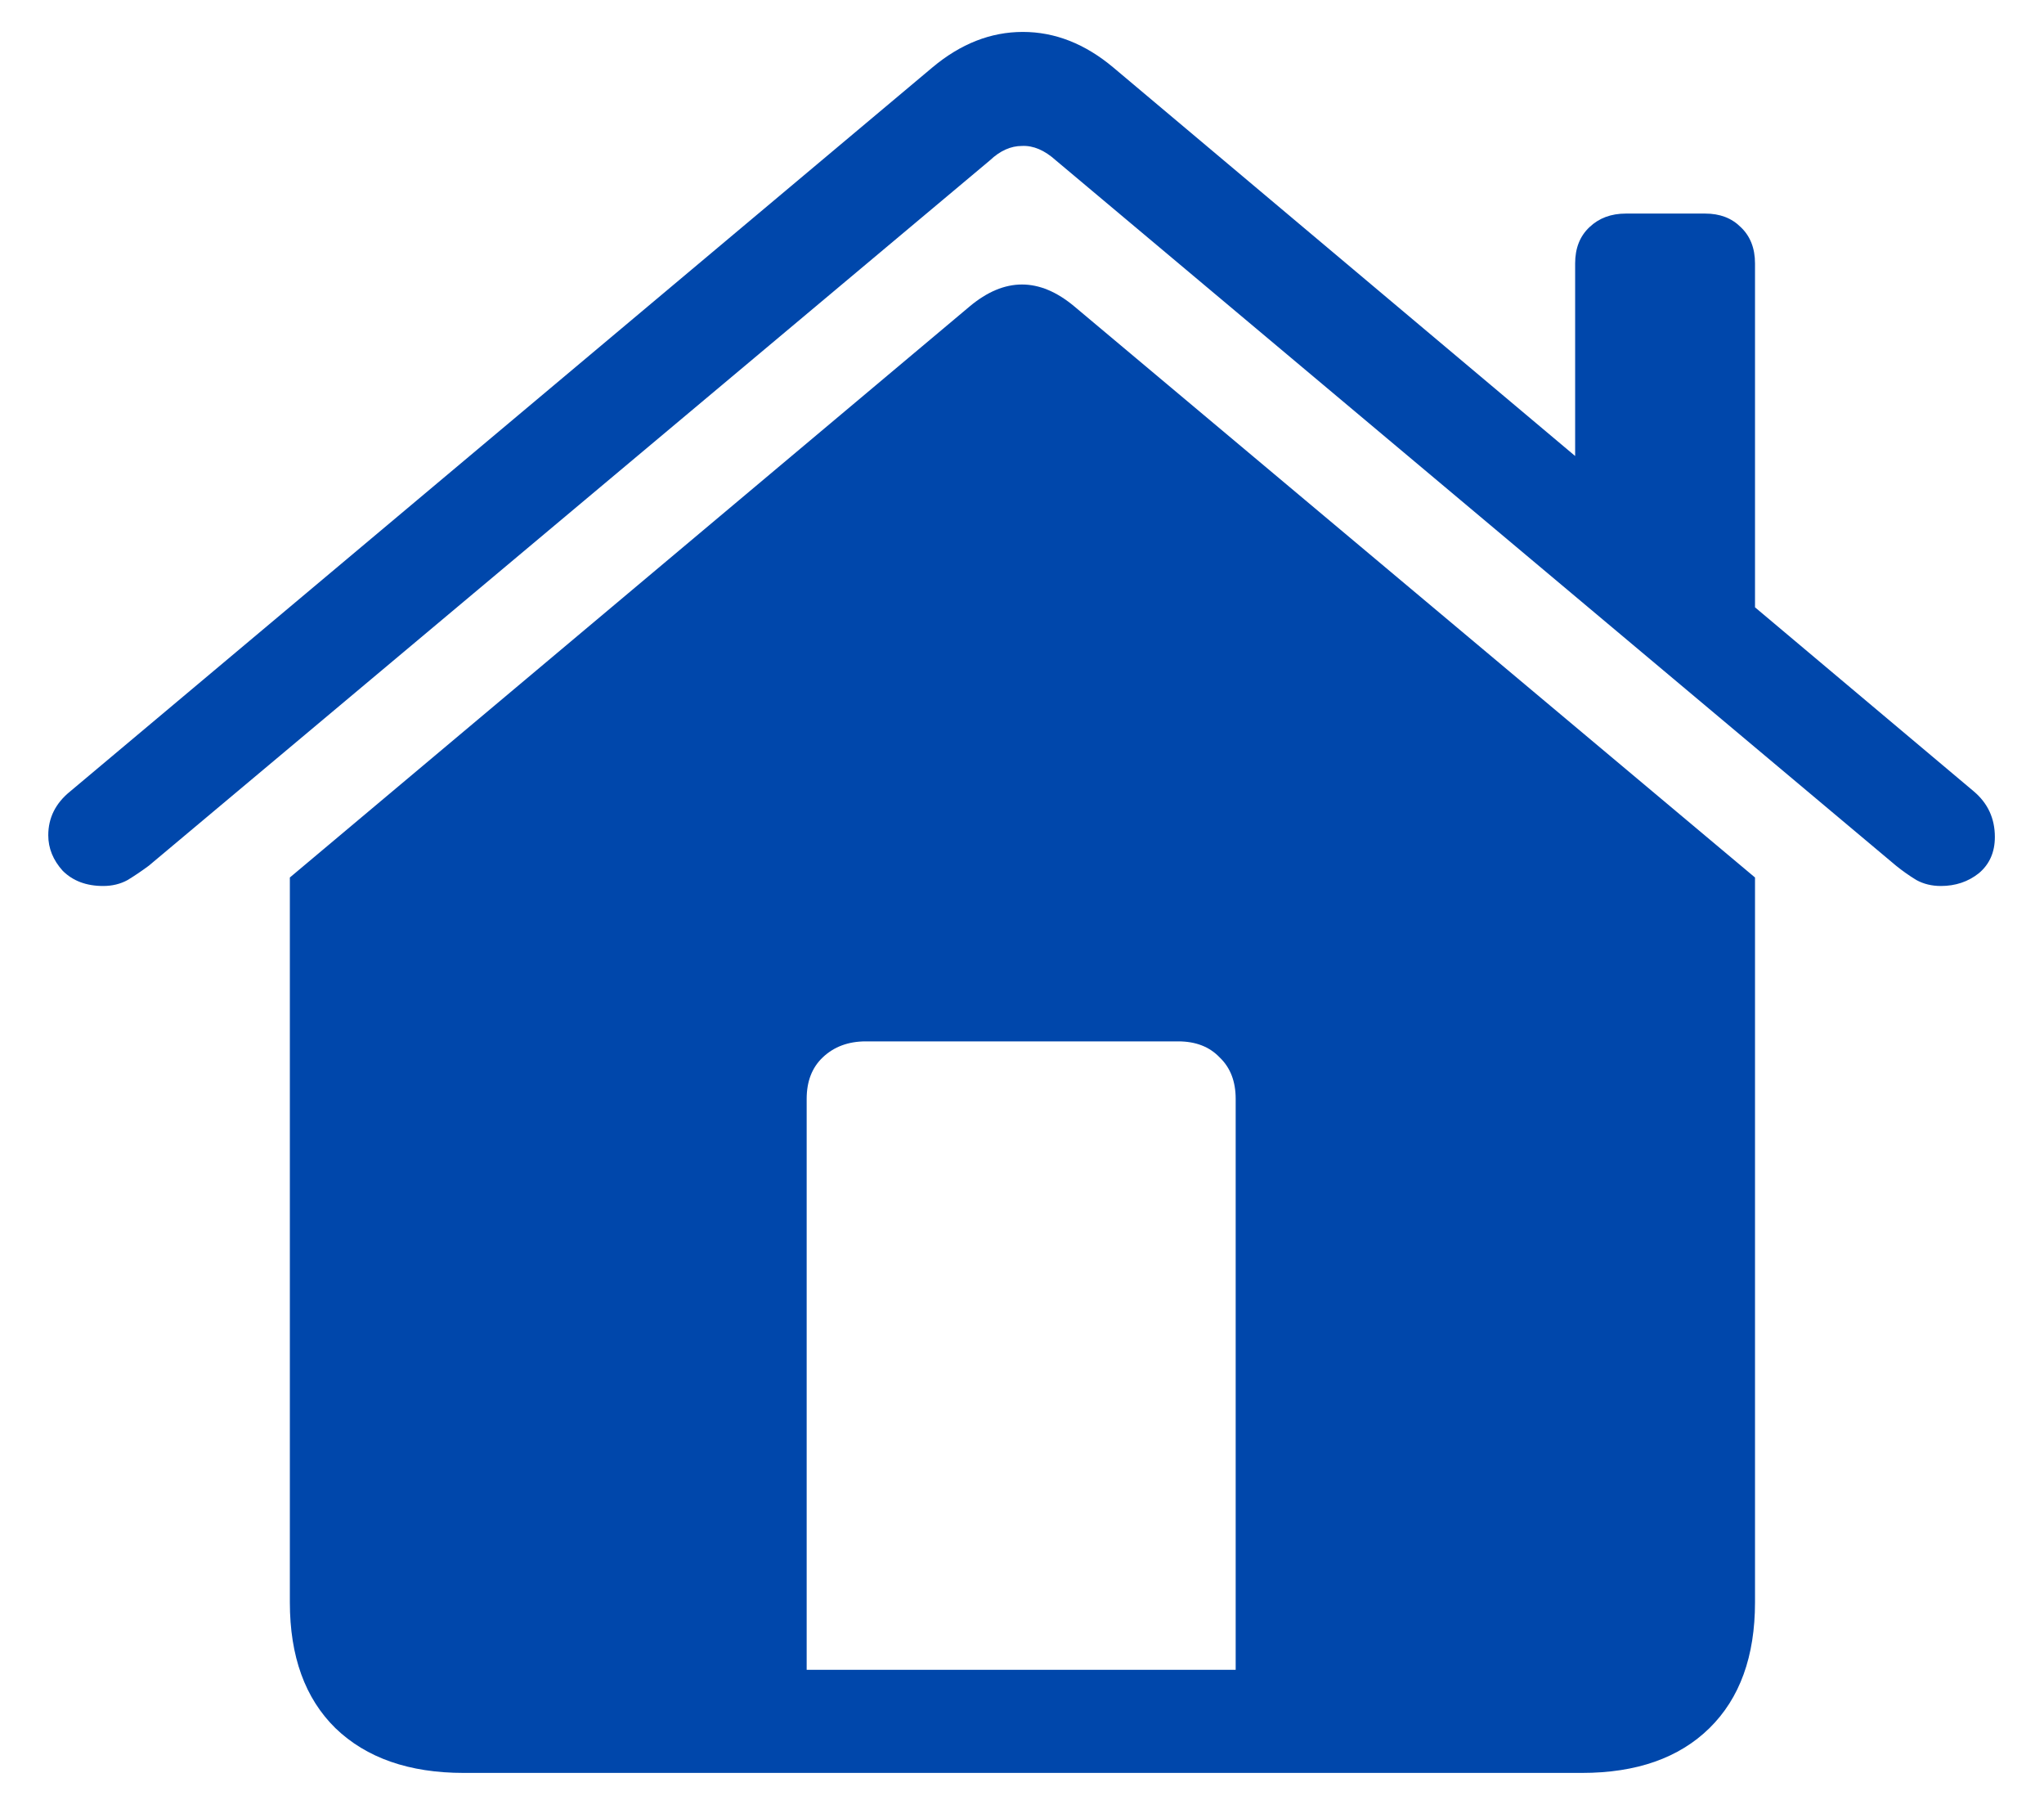
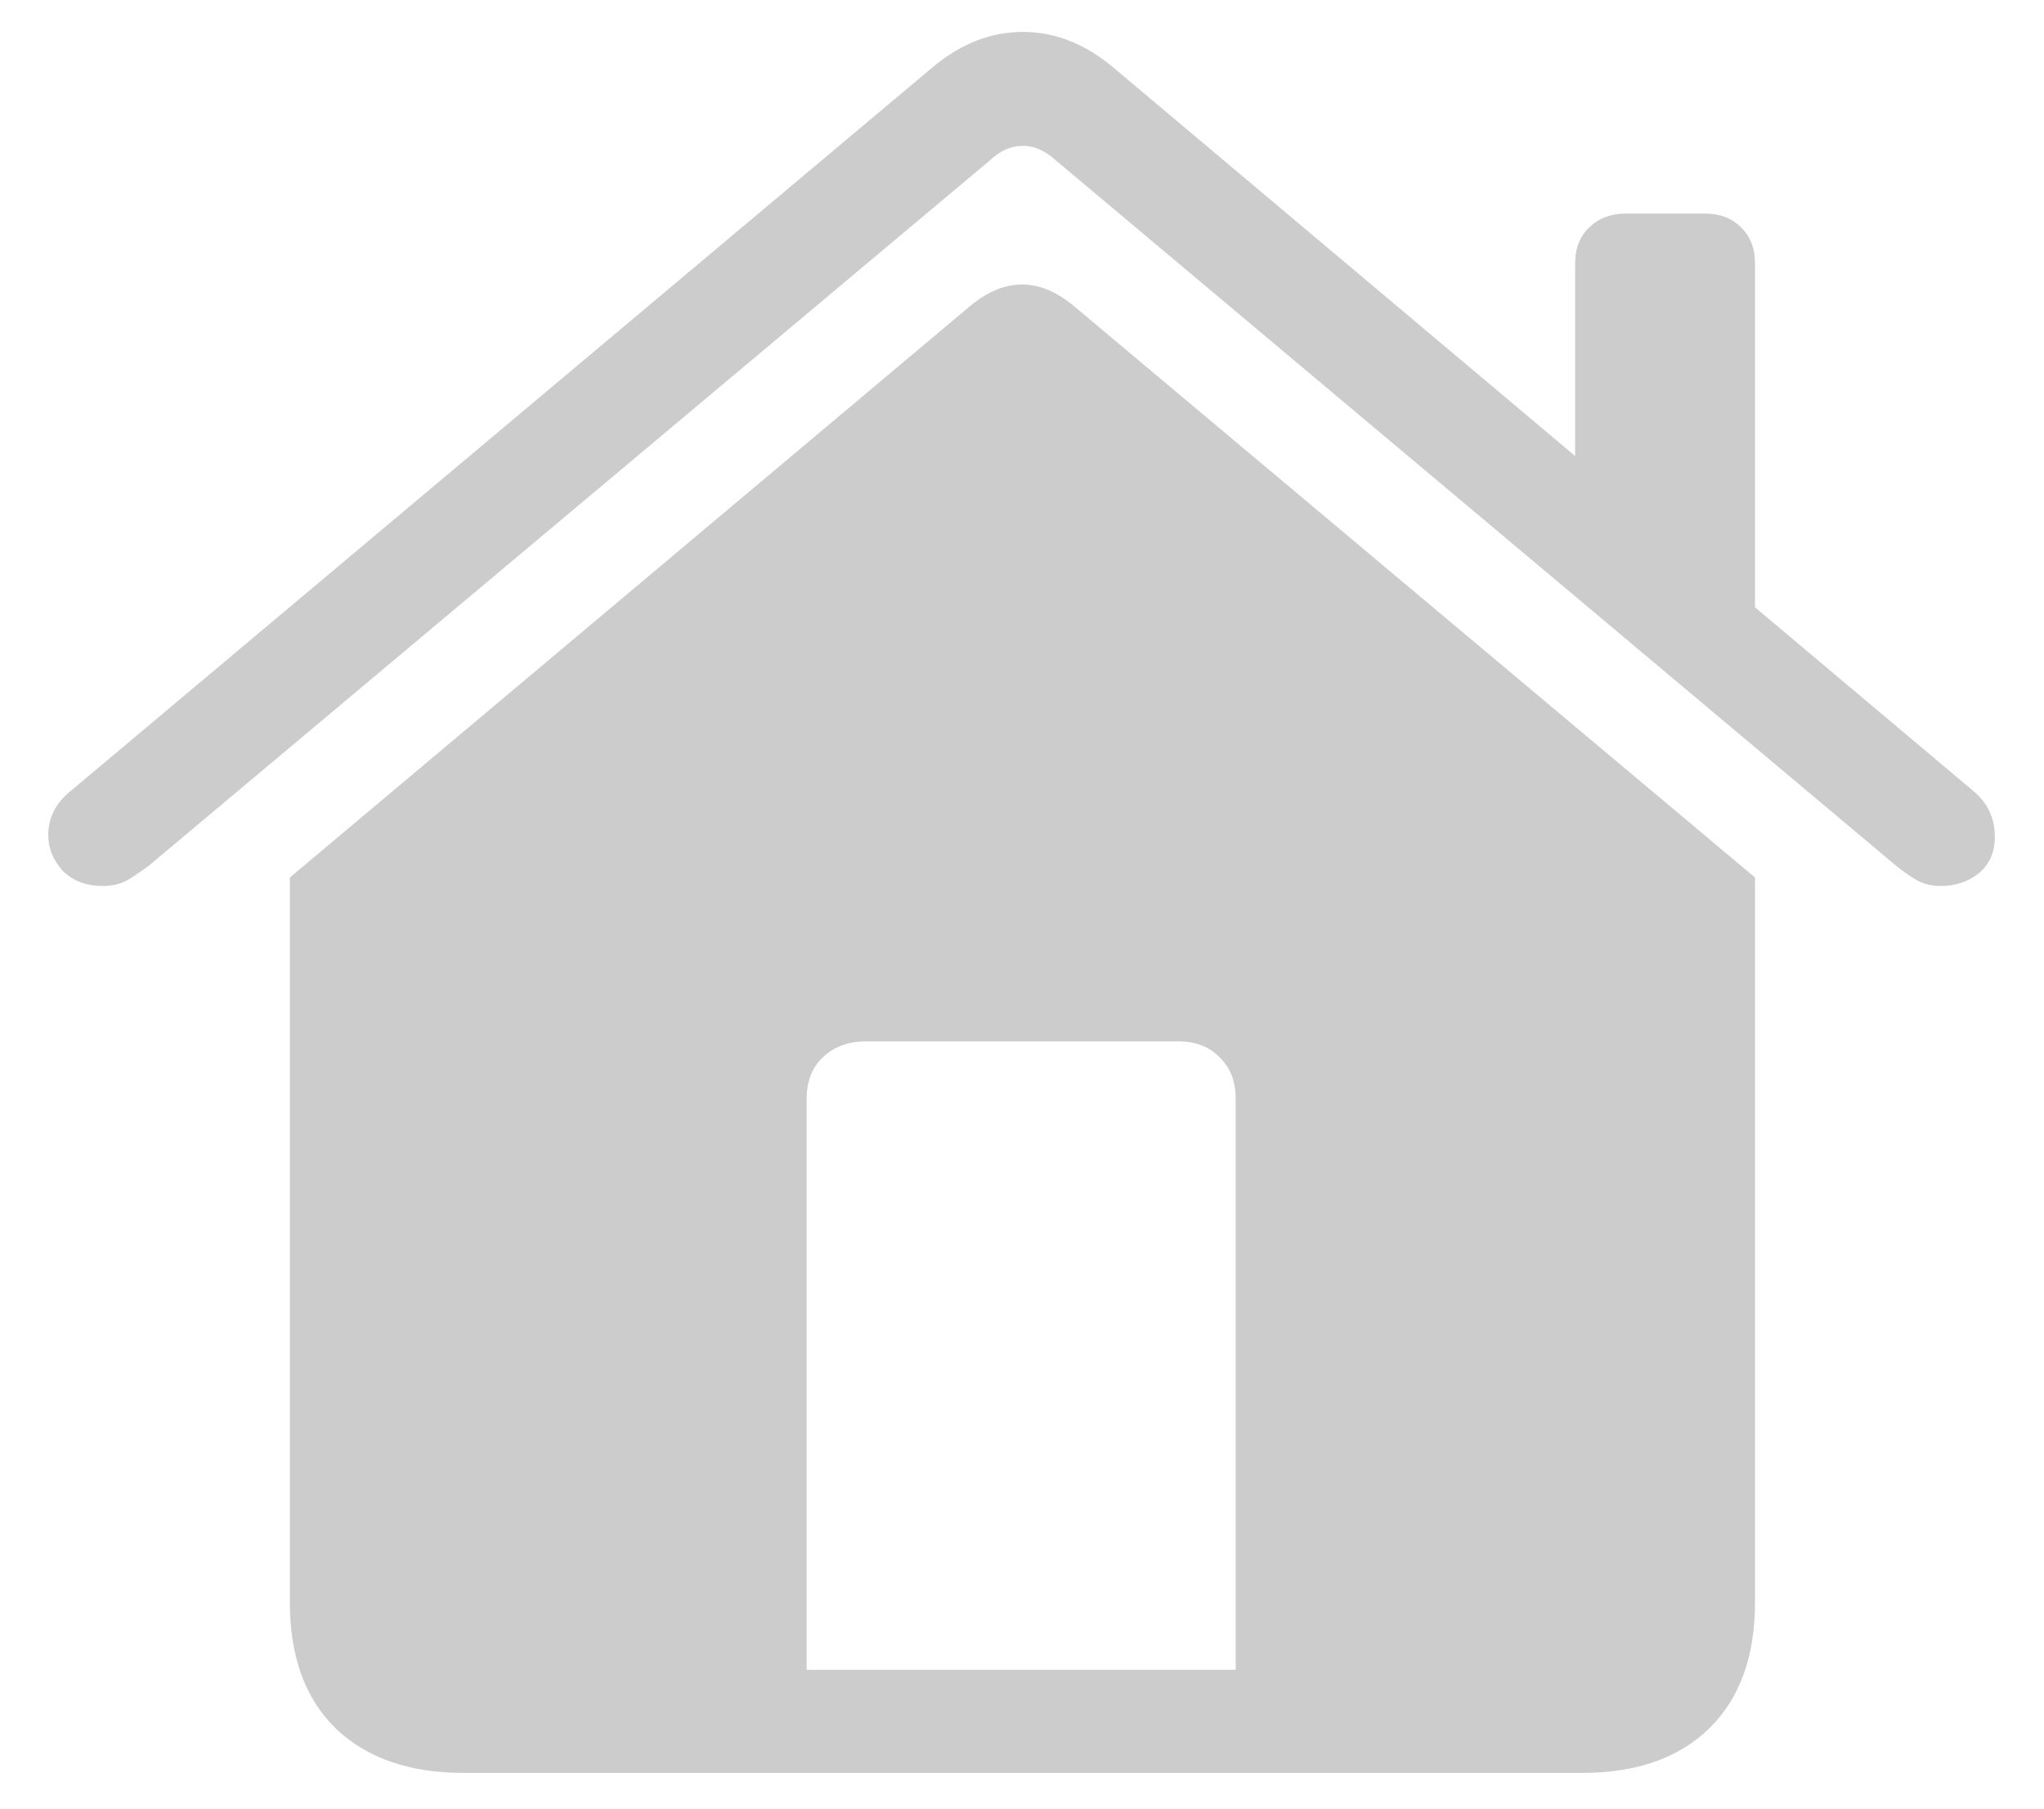
<svg xmlns="http://www.w3.org/2000/svg" width="26" height="23" viewBox="0 0 26 23" fill="none">
-   <path d="M15.718 21.235H10.261V13.974C10.261 13.752 10.329 13.576 10.465 13.447C10.608 13.311 10.791 13.243 11.013 13.243H14.987C15.209 13.243 15.385 13.311 15.514 13.447C15.65 13.576 15.718 13.752 15.718 13.974V21.235ZM3.687 20.376C3.687 21.064 3.88 21.597 4.267 21.977C4.66 22.356 5.205 22.546 5.899 22.546H20.122C20.817 22.546 21.357 22.356 21.744 21.977C22.131 21.597 22.324 21.064 22.324 20.376V11.159L13.666 3.897C13.222 3.525 12.778 3.525 12.334 3.897L3.687 11.159V20.376ZM0.614 10.622C0.614 10.787 0.675 10.937 0.797 11.073C0.926 11.202 1.098 11.267 1.312 11.267C1.427 11.267 1.531 11.242 1.624 11.191C1.717 11.134 1.807 11.073 1.893 11.009L12.592 2.039C12.721 1.917 12.857 1.856 13 1.856C13.143 1.849 13.287 1.91 13.43 2.039L24.118 11.009C24.197 11.073 24.283 11.134 24.376 11.191C24.469 11.242 24.573 11.267 24.688 11.267C24.874 11.267 25.035 11.213 25.171 11.105C25.307 10.991 25.375 10.837 25.375 10.644C25.375 10.407 25.285 10.214 25.106 10.063L14.16 0.857C13.802 0.557 13.419 0.406 13.011 0.406C12.602 0.406 12.219 0.557 11.861 0.857L0.894 10.063C0.707 10.214 0.614 10.4 0.614 10.622ZM20.036 6.357L22.324 8.291V3.35C22.324 3.156 22.263 3.002 22.142 2.888C22.027 2.773 21.877 2.716 21.69 2.716H20.681C20.494 2.716 20.34 2.773 20.219 2.888C20.097 3.002 20.036 3.156 20.036 3.35V6.357Z" fill="#0047ab" />
+   <path d="M15.718 21.235H10.261V13.974C10.261 13.752 10.329 13.576 10.465 13.447C10.608 13.311 10.791 13.243 11.013 13.243H14.987C15.209 13.243 15.385 13.311 15.514 13.447C15.65 13.576 15.718 13.752 15.718 13.974V21.235ZM3.687 20.376C3.687 21.064 3.88 21.597 4.267 21.977C4.66 22.356 5.205 22.546 5.899 22.546H20.122C20.817 22.546 21.357 22.356 21.744 21.977C22.131 21.597 22.324 21.064 22.324 20.376V11.159L13.666 3.897C13.222 3.525 12.778 3.525 12.334 3.897L3.687 11.159V20.376ZM0.614 10.622C0.614 10.787 0.675 10.937 0.797 11.073C0.926 11.202 1.098 11.267 1.312 11.267C1.427 11.267 1.531 11.242 1.624 11.191C1.717 11.134 1.807 11.073 1.893 11.009L12.592 2.039C12.721 1.917 12.857 1.856 13 1.856C13.143 1.849 13.287 1.91 13.43 2.039L24.118 11.009C24.197 11.073 24.283 11.134 24.376 11.191C24.469 11.242 24.573 11.267 24.688 11.267C24.874 11.267 25.035 11.213 25.171 11.105C25.307 10.991 25.375 10.837 25.375 10.644C25.375 10.407 25.285 10.214 25.106 10.063L14.16 0.857C13.802 0.557 13.419 0.406 13.011 0.406C12.602 0.406 12.219 0.557 11.861 0.857L0.894 10.063C0.707 10.214 0.614 10.4 0.614 10.622ZM20.036 6.357L22.324 8.291V3.35C22.324 3.156 22.263 3.002 22.142 2.888C22.027 2.773 21.877 2.716 21.69 2.716H20.681C20.494 2.716 20.34 2.773 20.219 2.888C20.097 3.002 20.036 3.156 20.036 3.35V6.357Z" fill="#CCCCCC" />
</svg>
